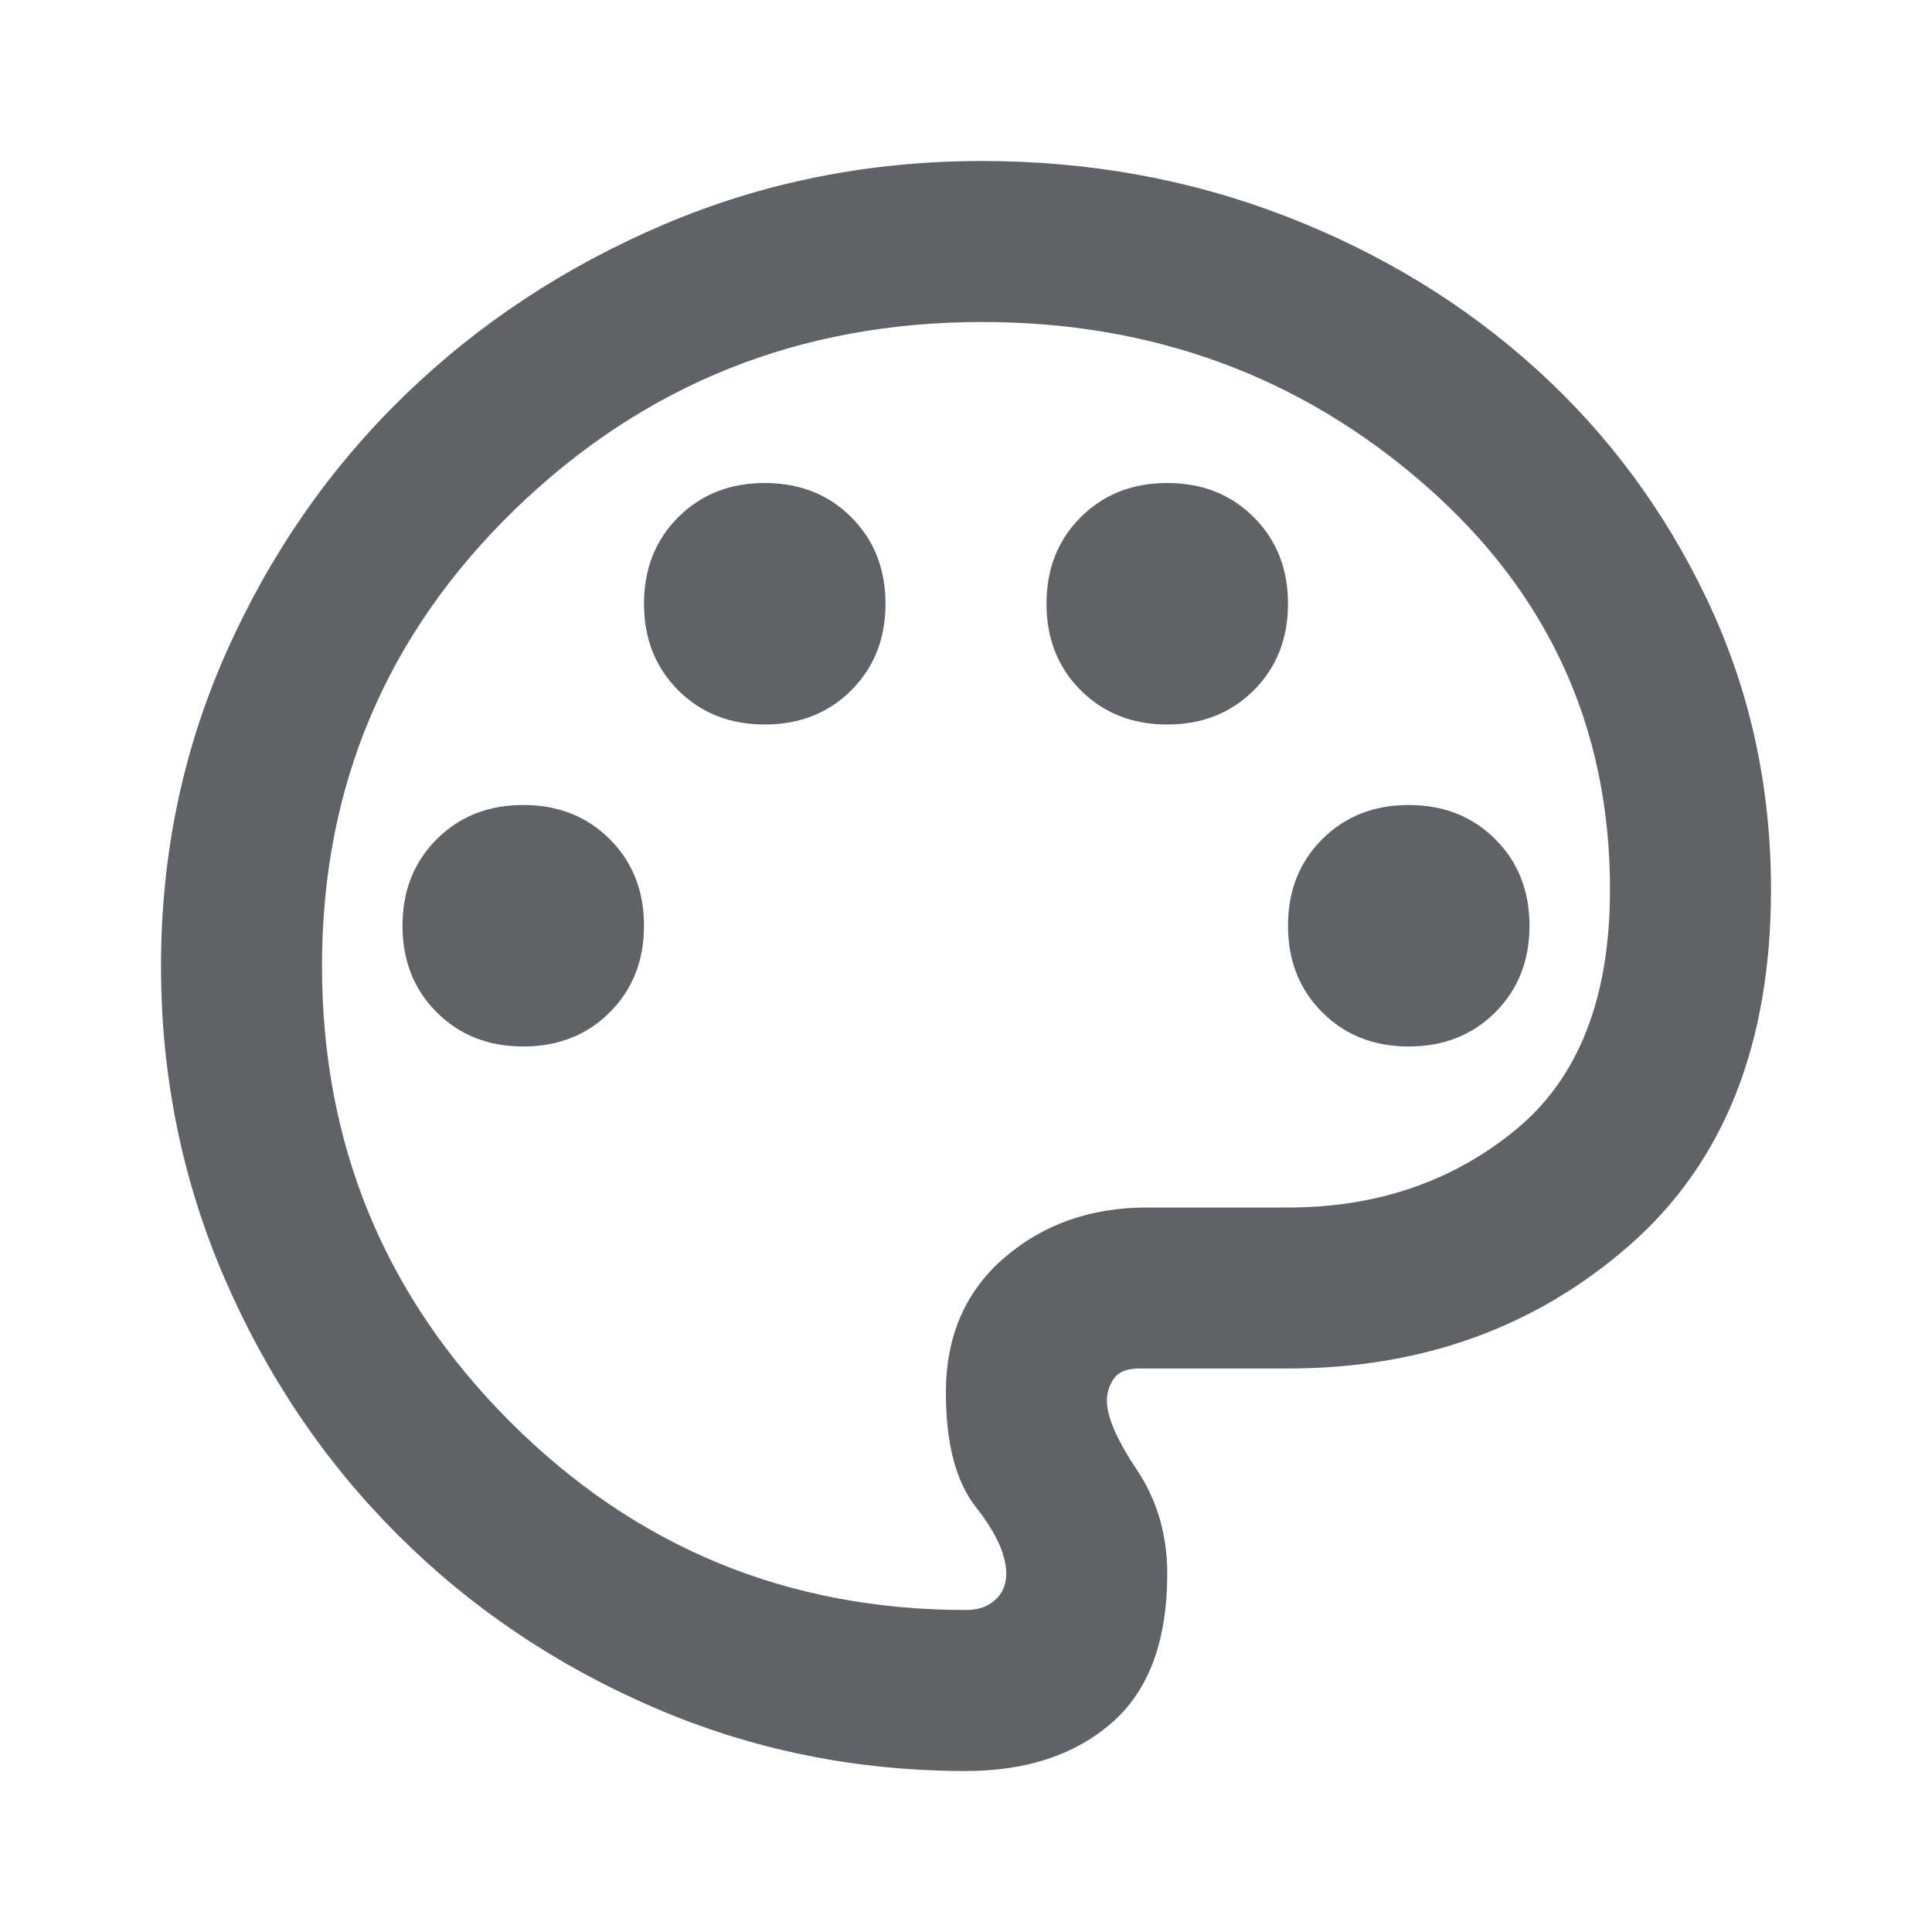
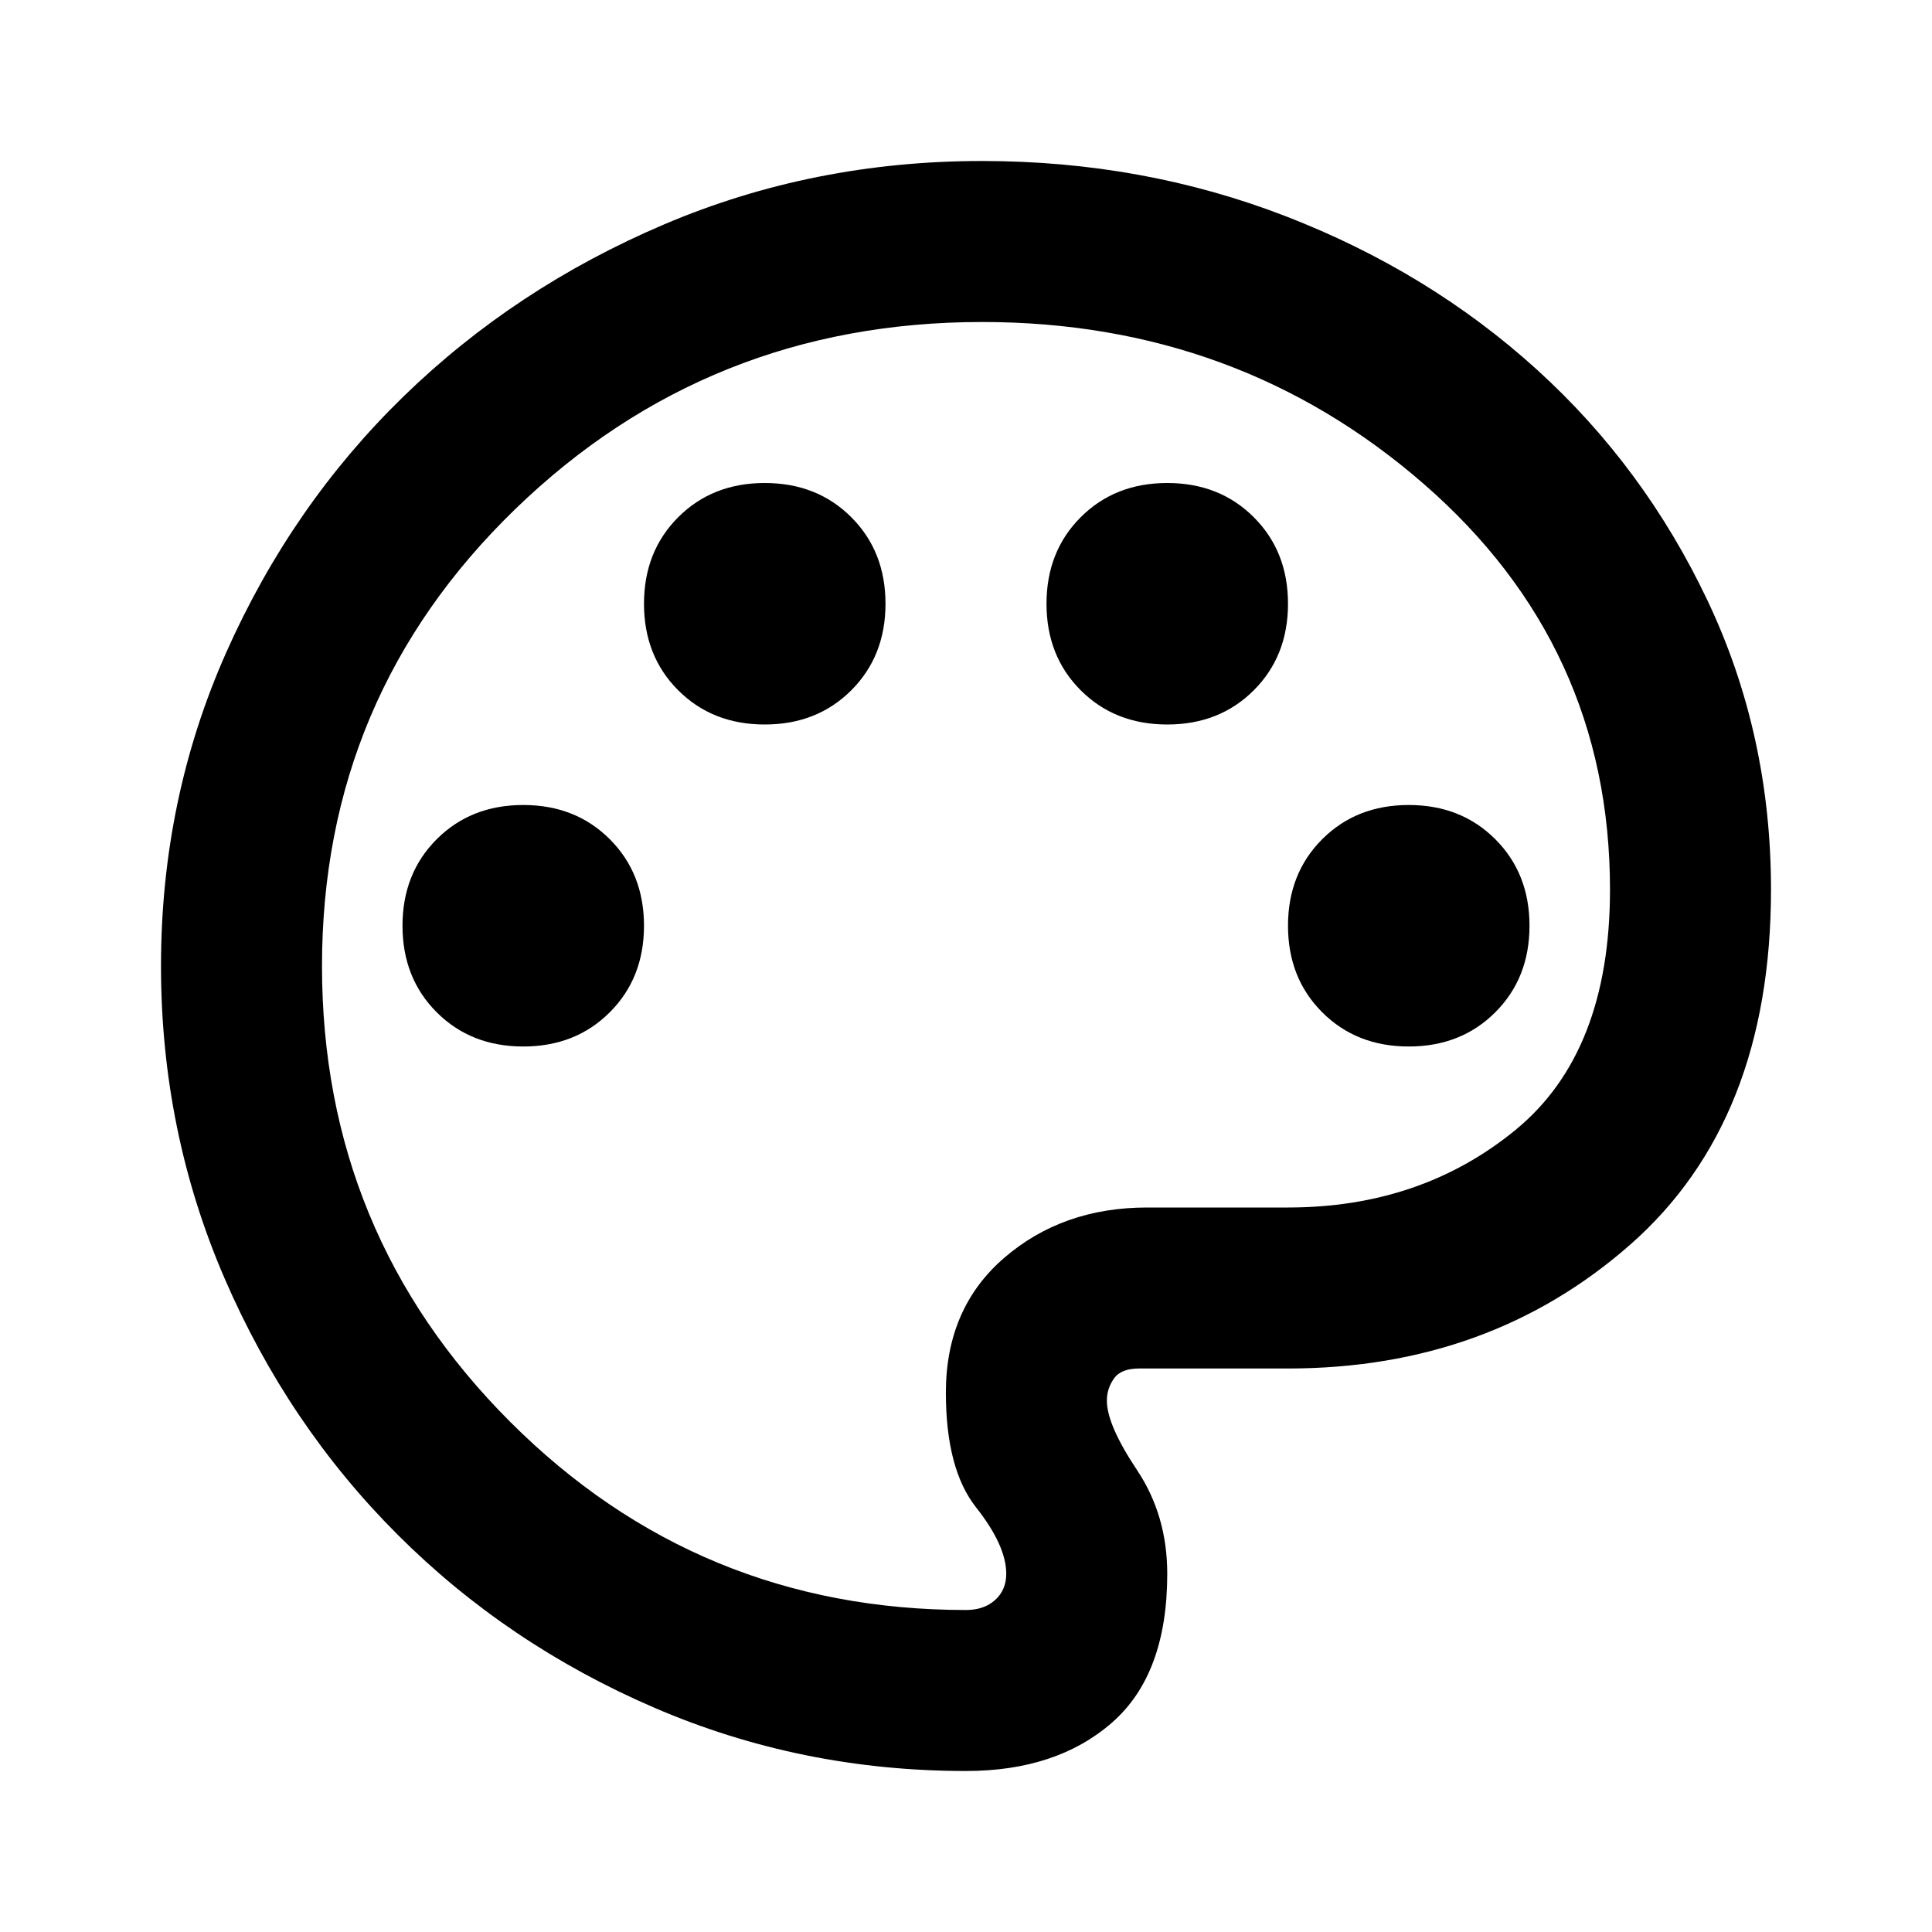
- <svg xmlns="http://www.w3.org/2000/svg" height="24px" viewBox="0 -960 960 960" width="24px" fill="#5f6368">
+ <svg xmlns="http://www.w3.org/2000/svg" height="24px" viewBox="0 -960 960 960" width="24px">
  <path d="M480-80q-82 0-155-31.5t-127.5-86Q143-252 111.5-325T80-480q0-83 32.5-156t88-127Q256-817 330-848.5T488-880q80 0 151 27.5t124.5 76q53.5 48.5 85 115T880-518q0 115-70 176.5T640-280h-74q-9 0-12.5 5t-3.5 11q0 12 15 34.5t15 51.5q0 50-27.5 74T480-80Zm0-400Zm-220 40q26 0 43-17t17-43q0-26-17-43t-43-17q-26 0-43 17t-17 43q0 26 17 43t43 17Zm120-160q26 0 43-17t17-43q0-26-17-43t-43-17q-26 0-43 17t-17 43q0 26 17 43t43 17Zm200 0q26 0 43-17t17-43q0-26-17-43t-43-17q-26 0-43 17t-17 43q0 26 17 43t43 17Zm120 160q26 0 43-17t17-43q0-26-17-43t-43-17q-26 0-43 17t-17 43q0 26 17 43t43 17ZM480-160q9 0 14.5-5t5.5-13q0-14-15-33t-15-57q0-42 29-67t71-25h70q66 0 113-38.5T800-518q0-121-92.5-201.5T488-800q-136 0-232 93t-96 227q0 133 93.5 226.5T480-160Z" />
</svg>
